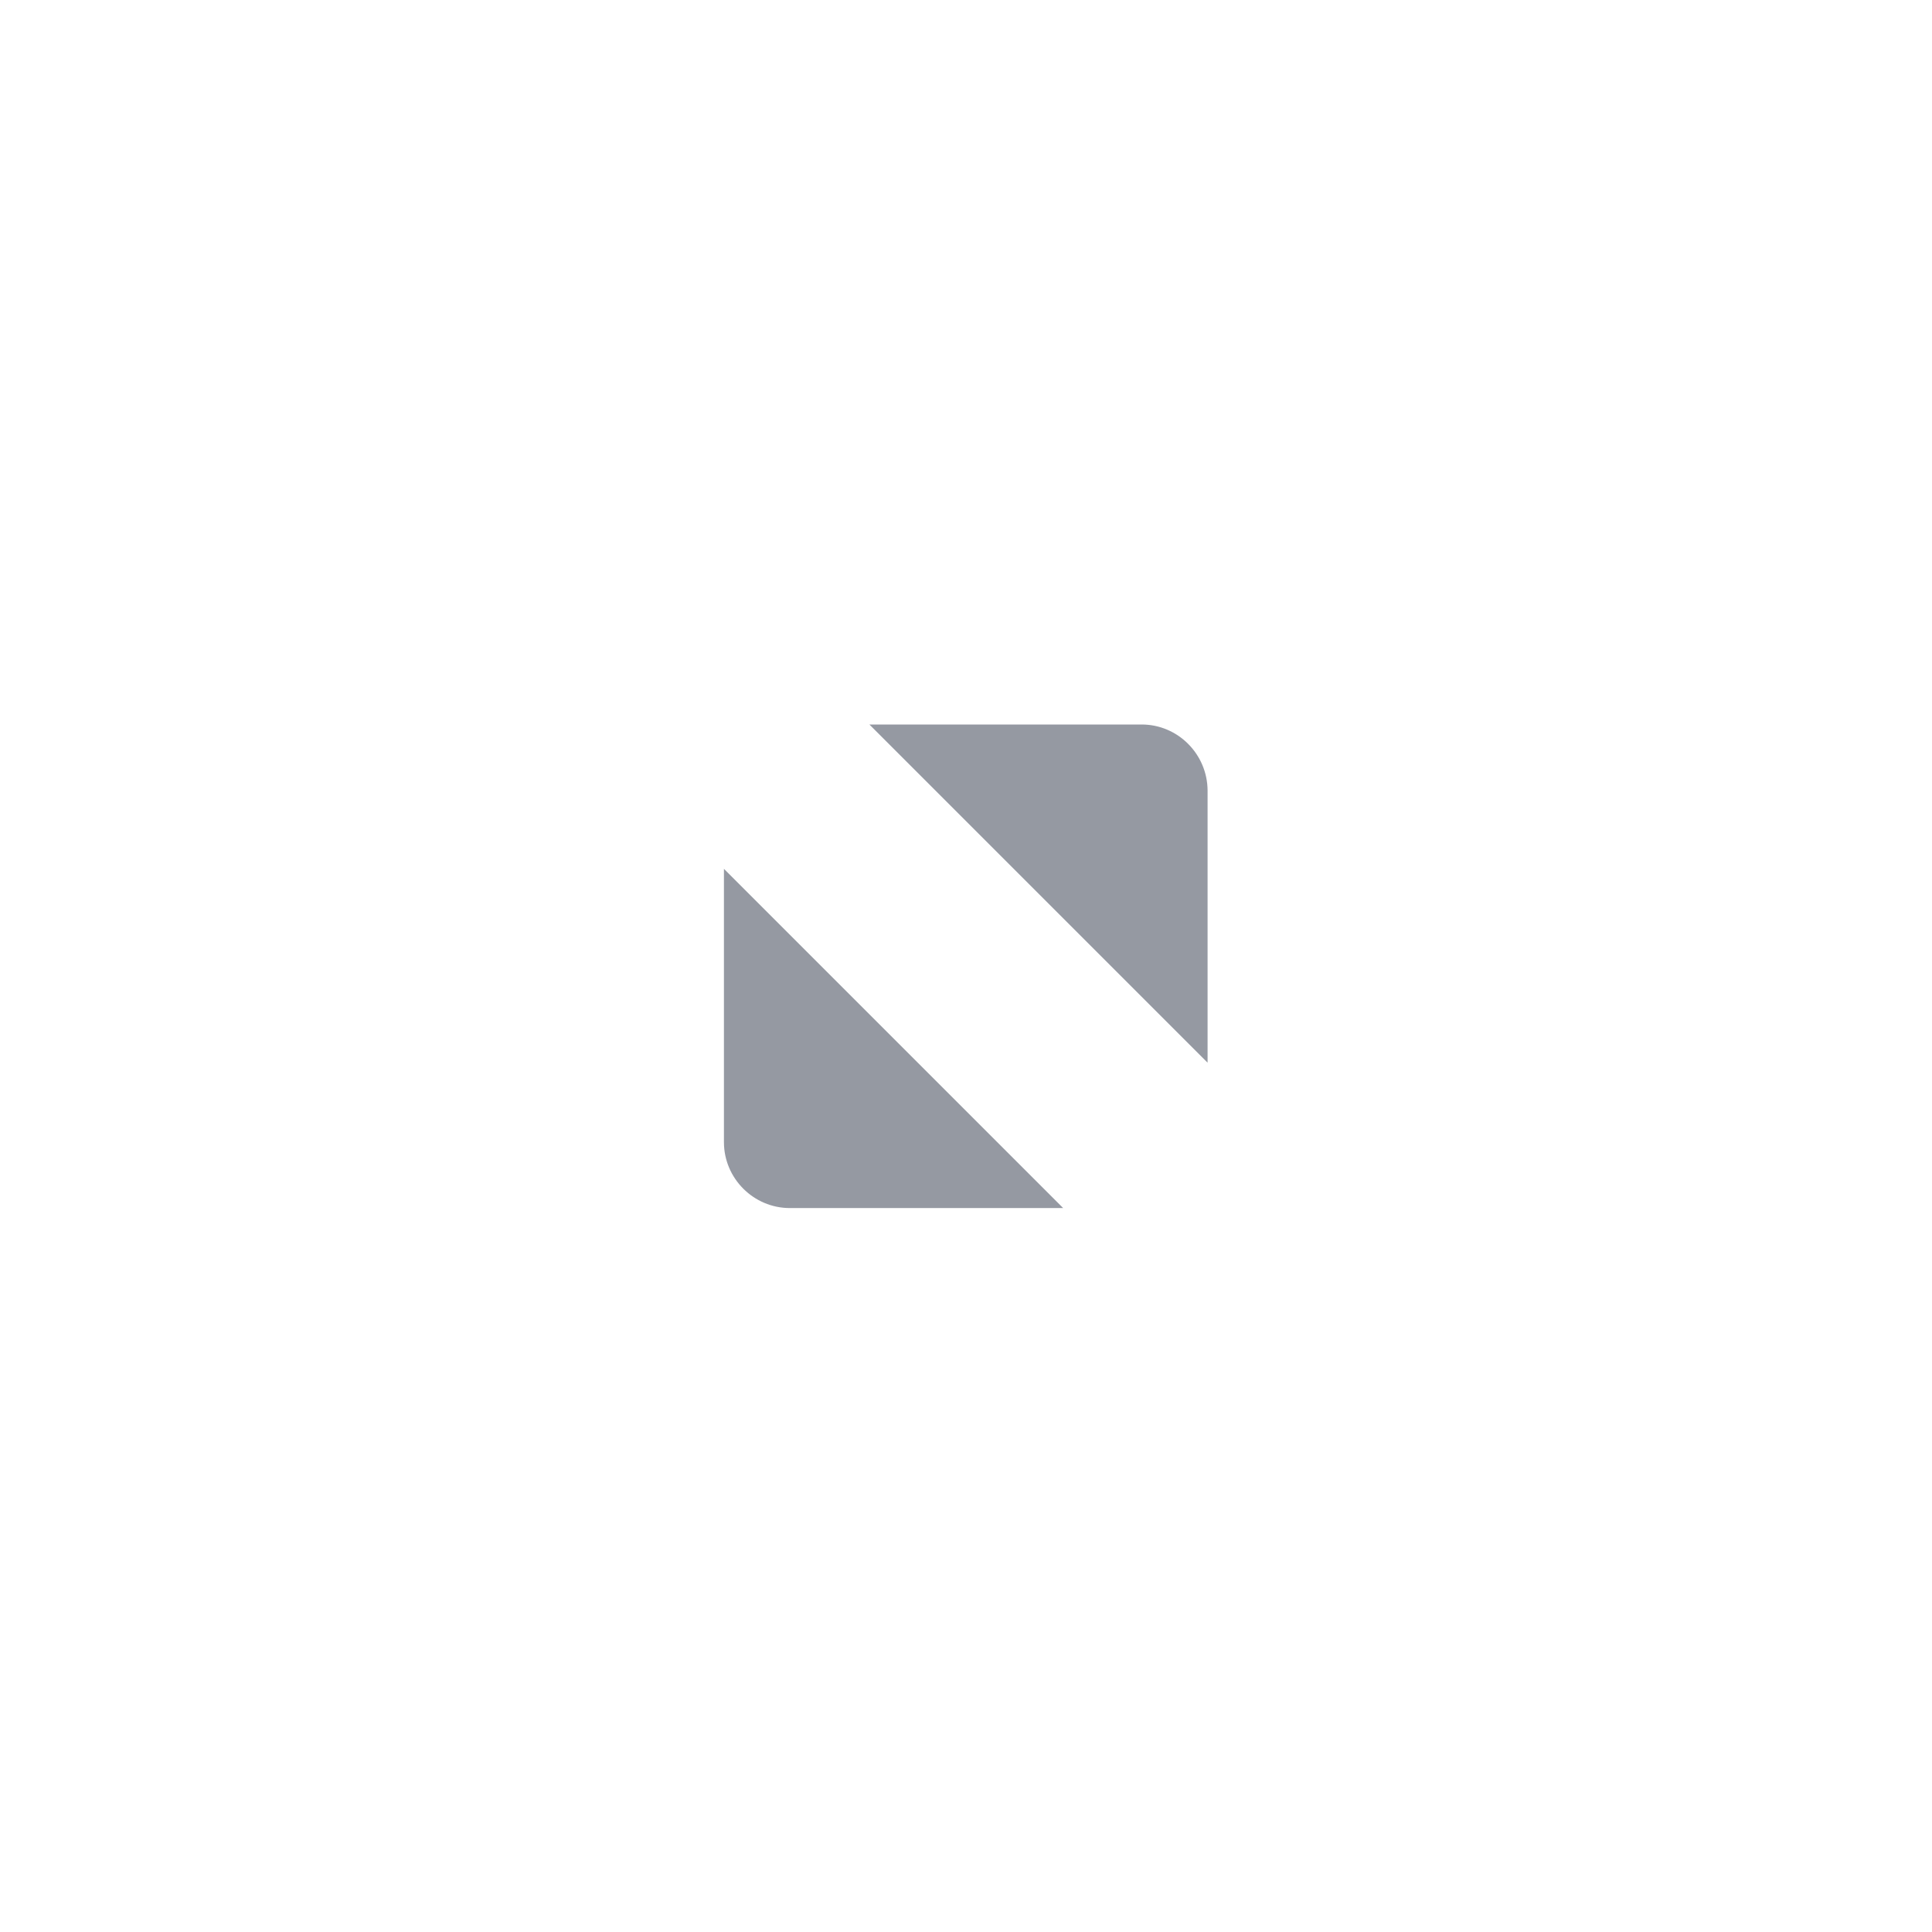
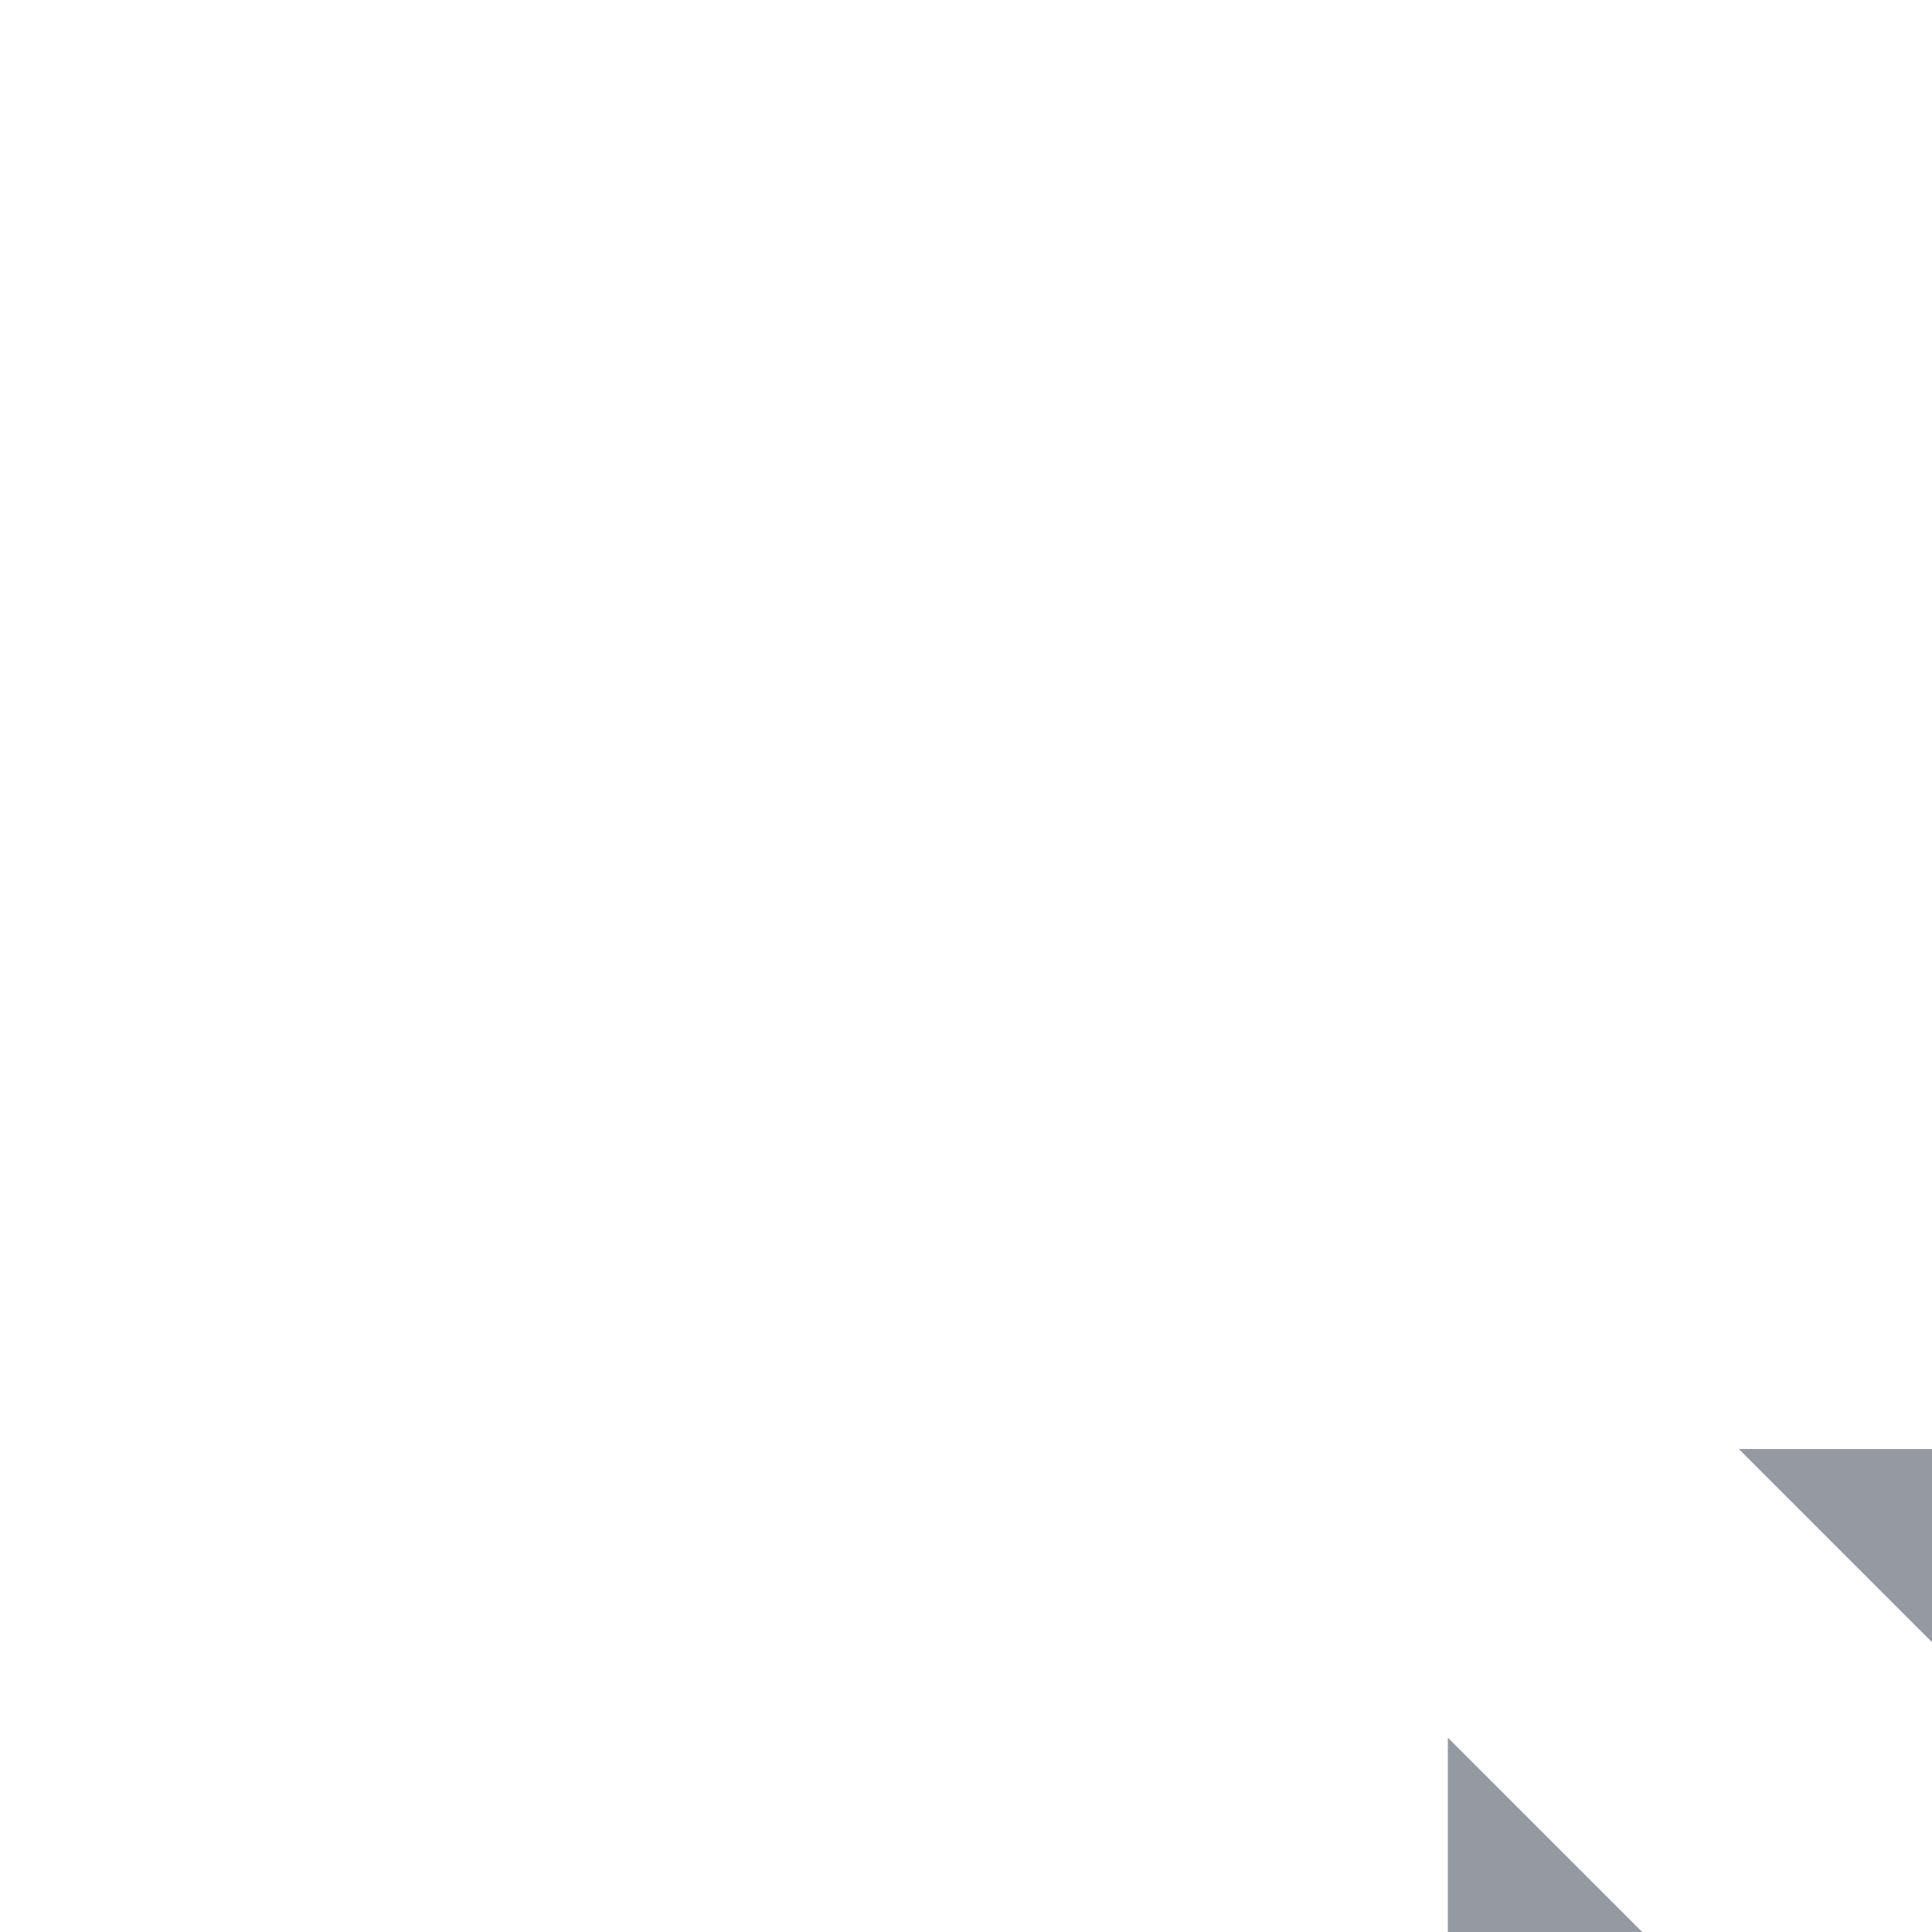
- <svg xmlns="http://www.w3.org/2000/svg" height="24" width="24">
+ <svg xmlns="http://www.w3.org/2000/svg" height="12" width="12">
  <path d="m10.8 9h3.382c.45 0 .816.368.819.819v3.382zm2.407 6.007h-3.395c-.45 0-.819-.368-.819-.819v-3.395z" fill="#7a7f8b" opacity=".8" />
</svg>
